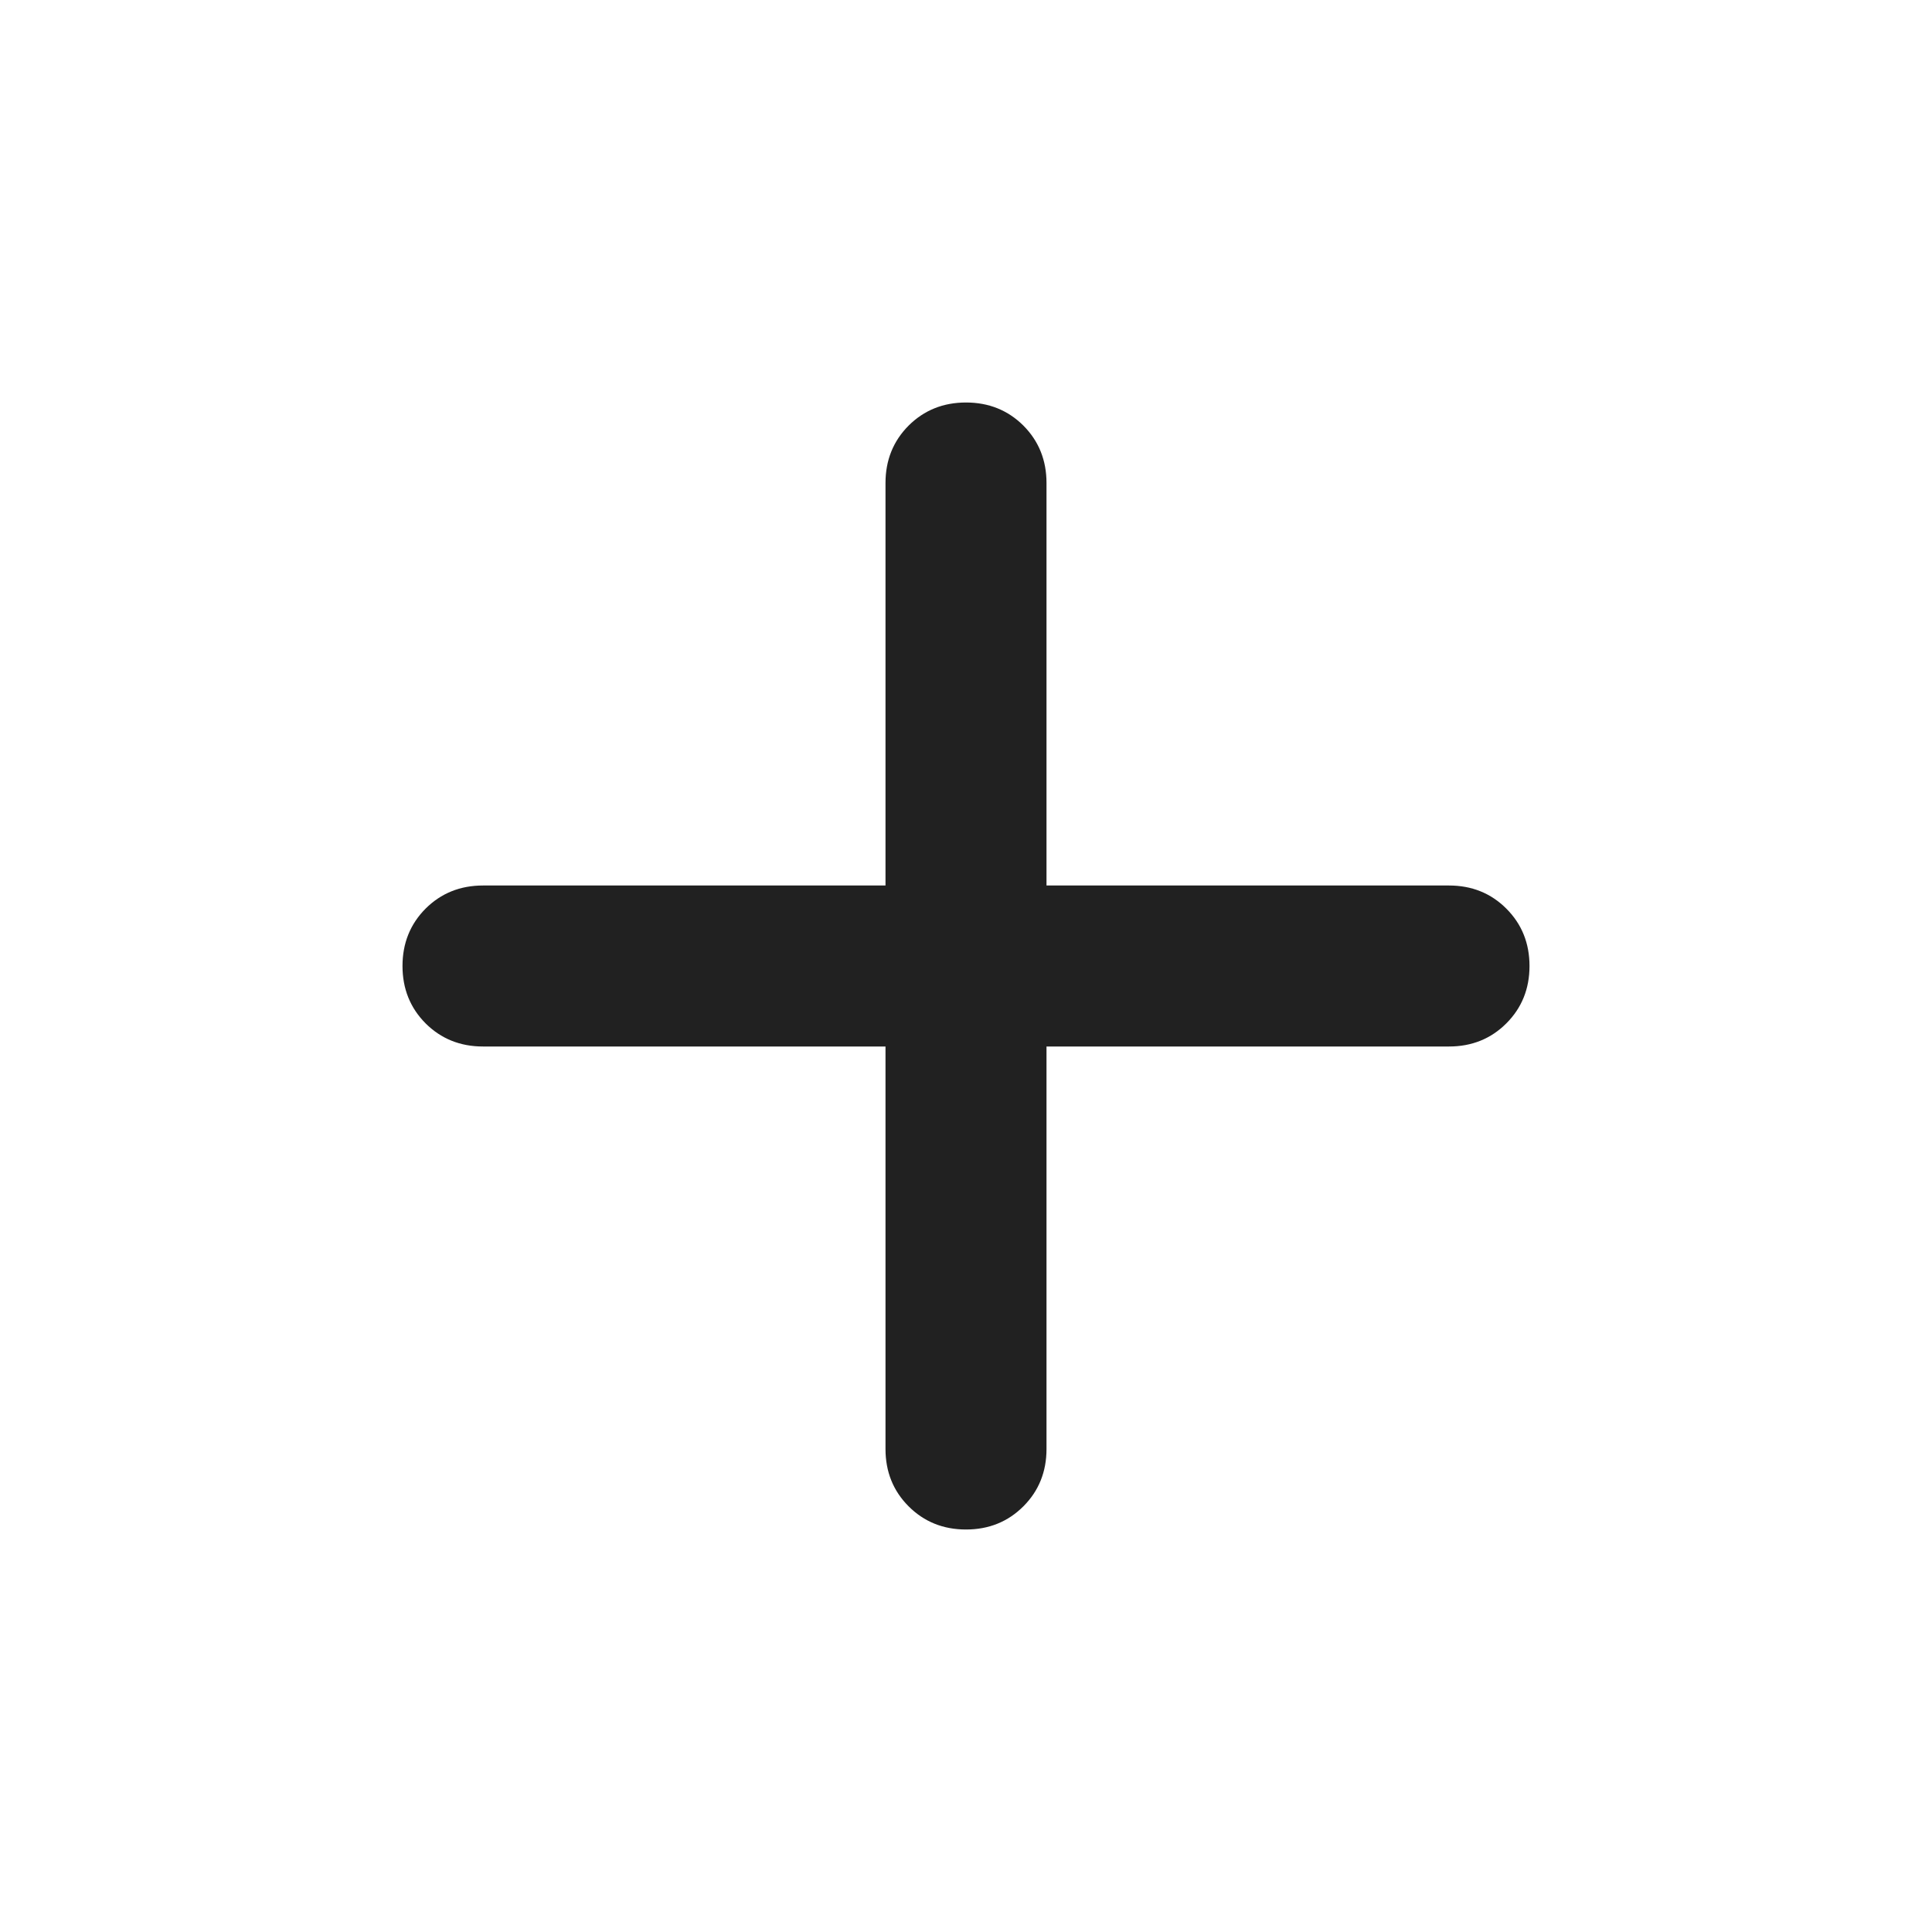
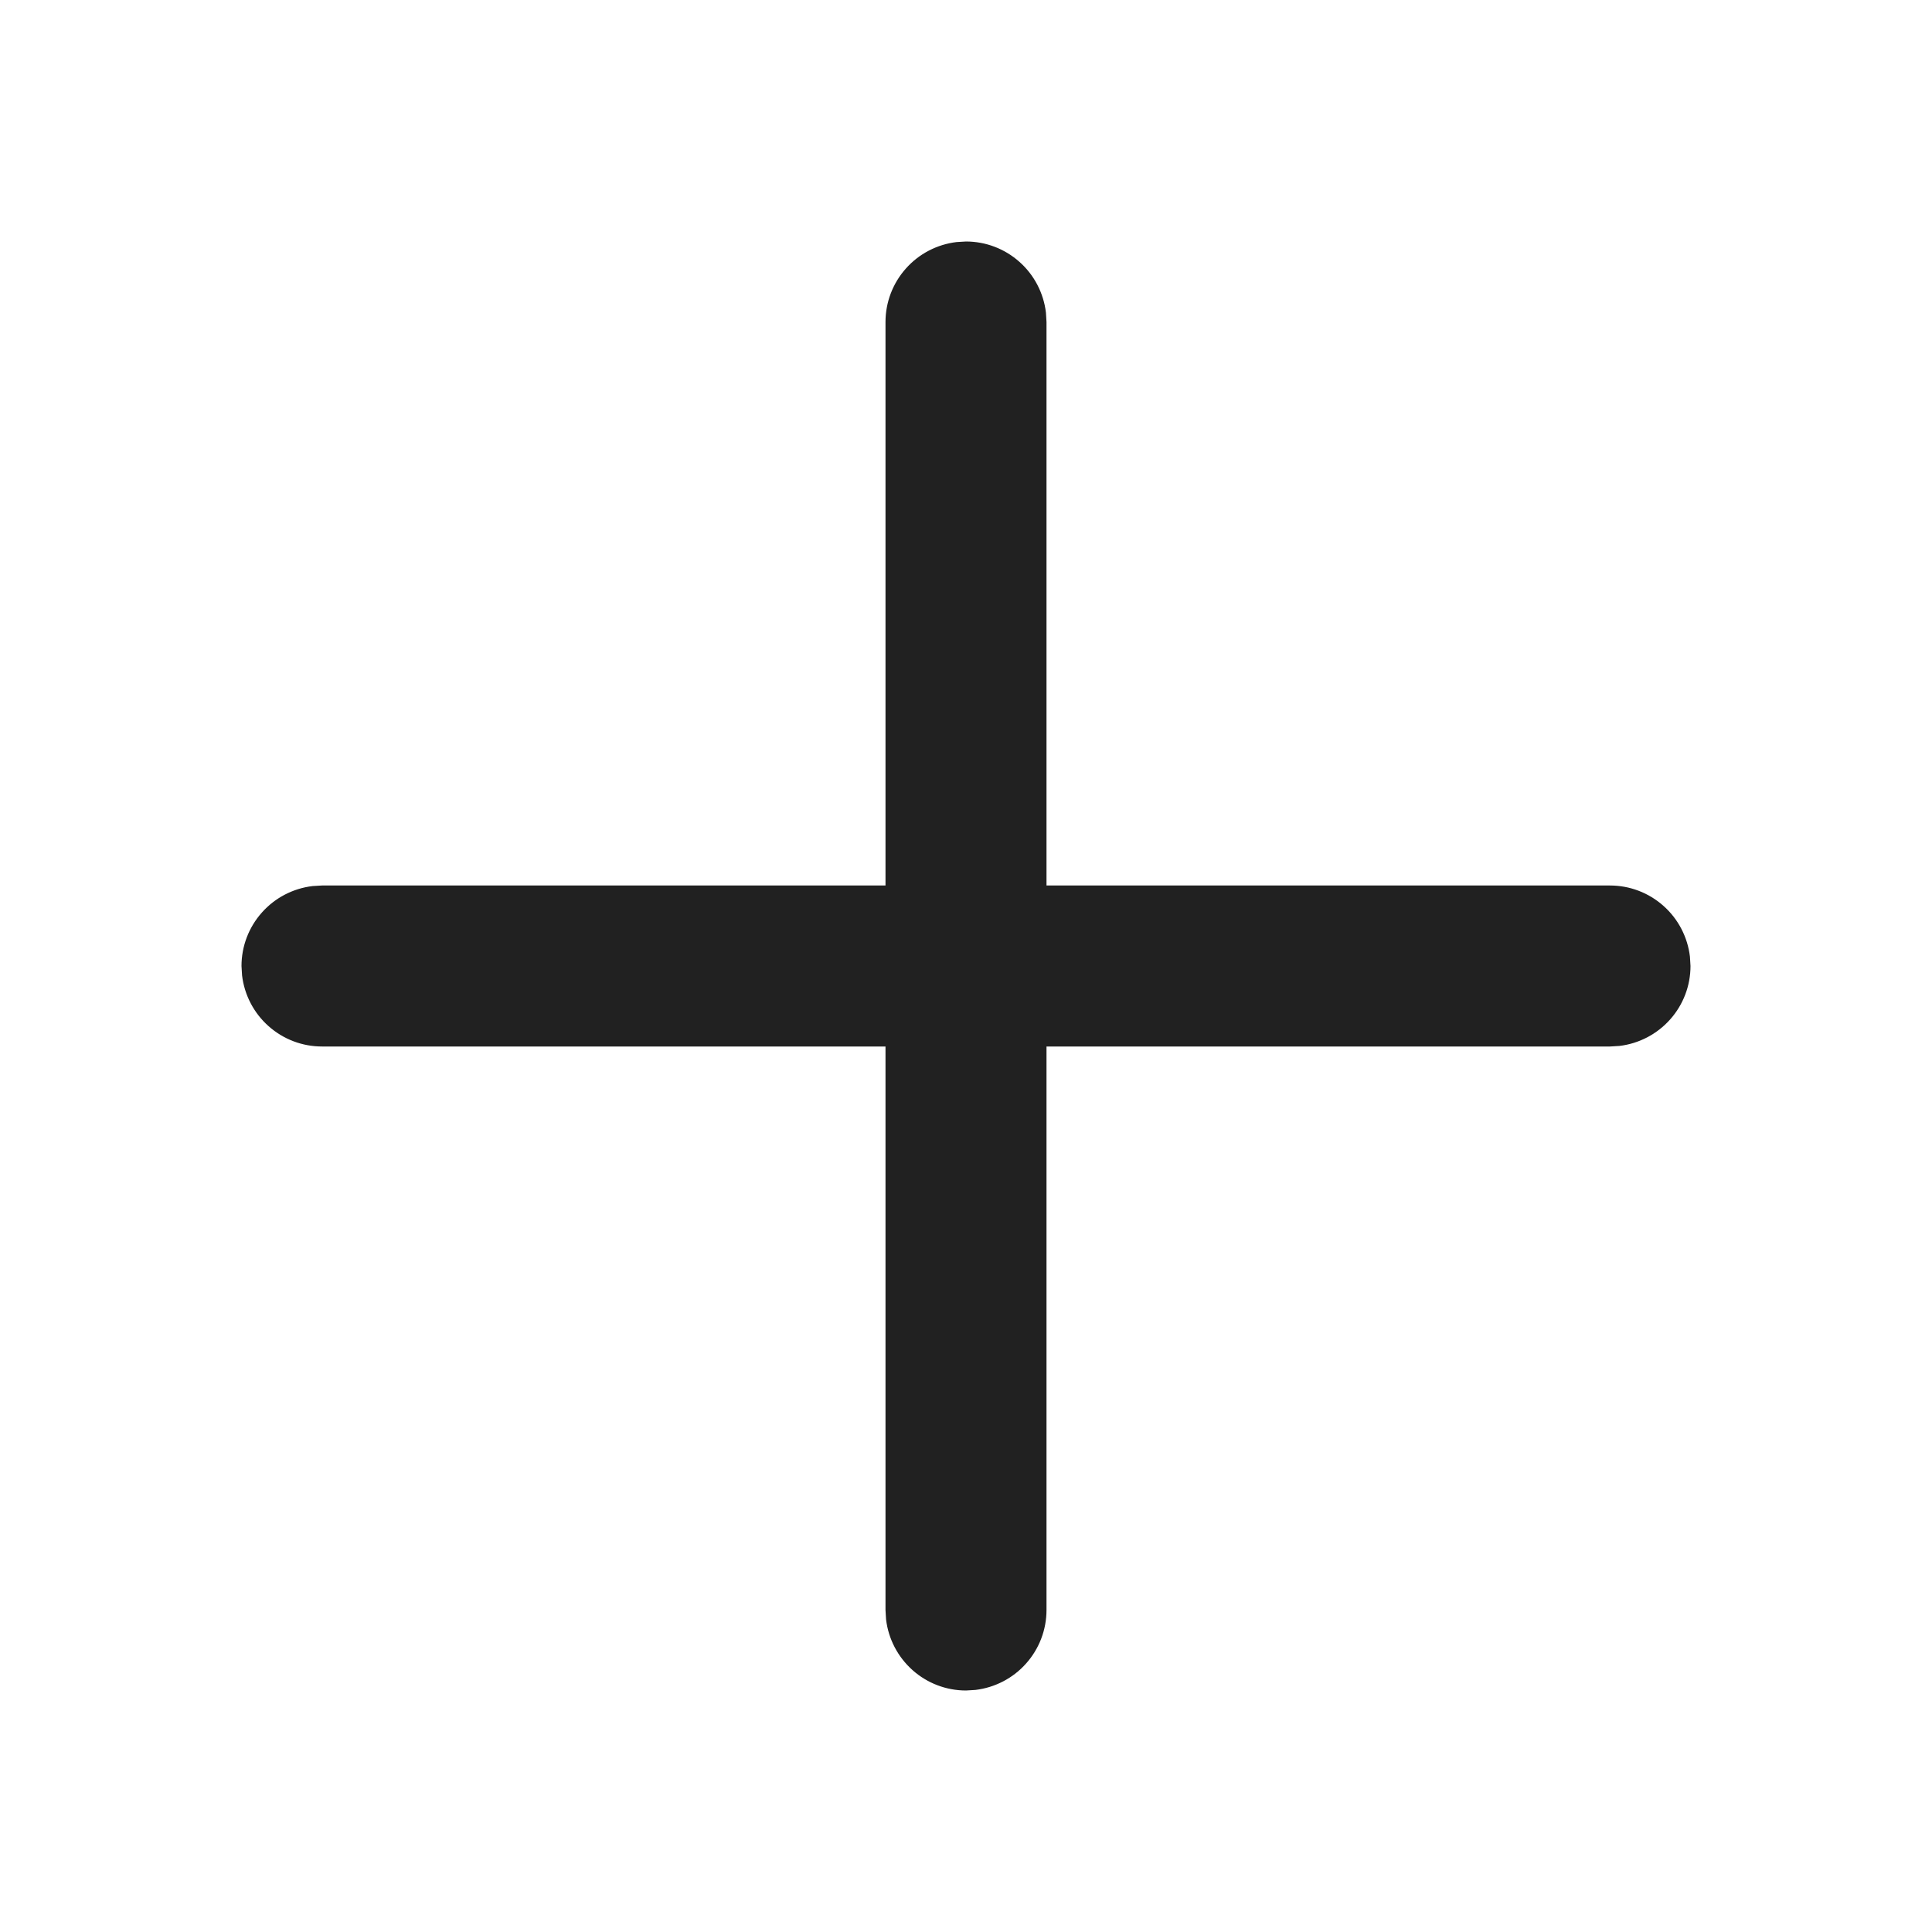
<svg xmlns="http://www.w3.org/2000/svg" width="24" height="24" viewBox="0 0 24 24" fill="none">
-   <path d="M11 13H6C5.717 13 5.479 12.904 5.287 12.713C5.096 12.521 5 12.283 5 12C5 11.717 5.096 11.479 5.287 11.287C5.479 11.096 5.717 11 6 11H11V6C11 5.717 11.096 5.479 11.287 5.287C11.479 5.096 11.717 5 12 5C12.283 5 12.521 5.096 12.713 5.287C12.904 5.479 13 5.717 13 6V11H18C18.283 11 18.521 11.096 18.712 11.287C18.904 11.479 19 11.717 19 12C19 12.283 18.904 12.521 18.712 12.713C18.521 12.904 18.283 13 18 13H13V18C13 18.283 12.904 18.521 12.713 18.712C12.521 18.904 12.283 19 12 19C11.717 19 11.479 18.904 11.287 18.712C11.096 18.521 11 18.283 11 18V13Z" fill="#212121" />
+   <path d="M11.883 3.007L12 3C12.245 3 12.481 3.09 12.664 3.253C12.847 3.415 12.964 3.64 12.993 3.883L13 4V11H20C20.245 11 20.481 11.09 20.664 11.253C20.847 11.415 20.964 11.64 20.993 11.883L21 12C21 12.245 20.91 12.481 20.747 12.664C20.584 12.847 20.36 12.964 20.117 12.993L20 13H13V20C13 20.245 12.91 20.481 12.747 20.664C12.585 20.847 12.36 20.964 12.117 20.993L12 21C11.755 21 11.519 20.91 11.336 20.747C11.153 20.584 11.036 20.36 11.007 20.117L11 20V13H4C3.755 13 3.519 12.91 3.336 12.747C3.153 12.585 3.036 12.36 3.007 12.117L3 12C3 11.755 3.09 11.519 3.253 11.336C3.415 11.153 3.64 11.036 3.883 11.007L4 11H11V4C11 3.755 11.09 3.519 11.253 3.336C11.415 3.153 11.64 3.036 11.883 3.007Z" fill="#212121" />
</svg>
